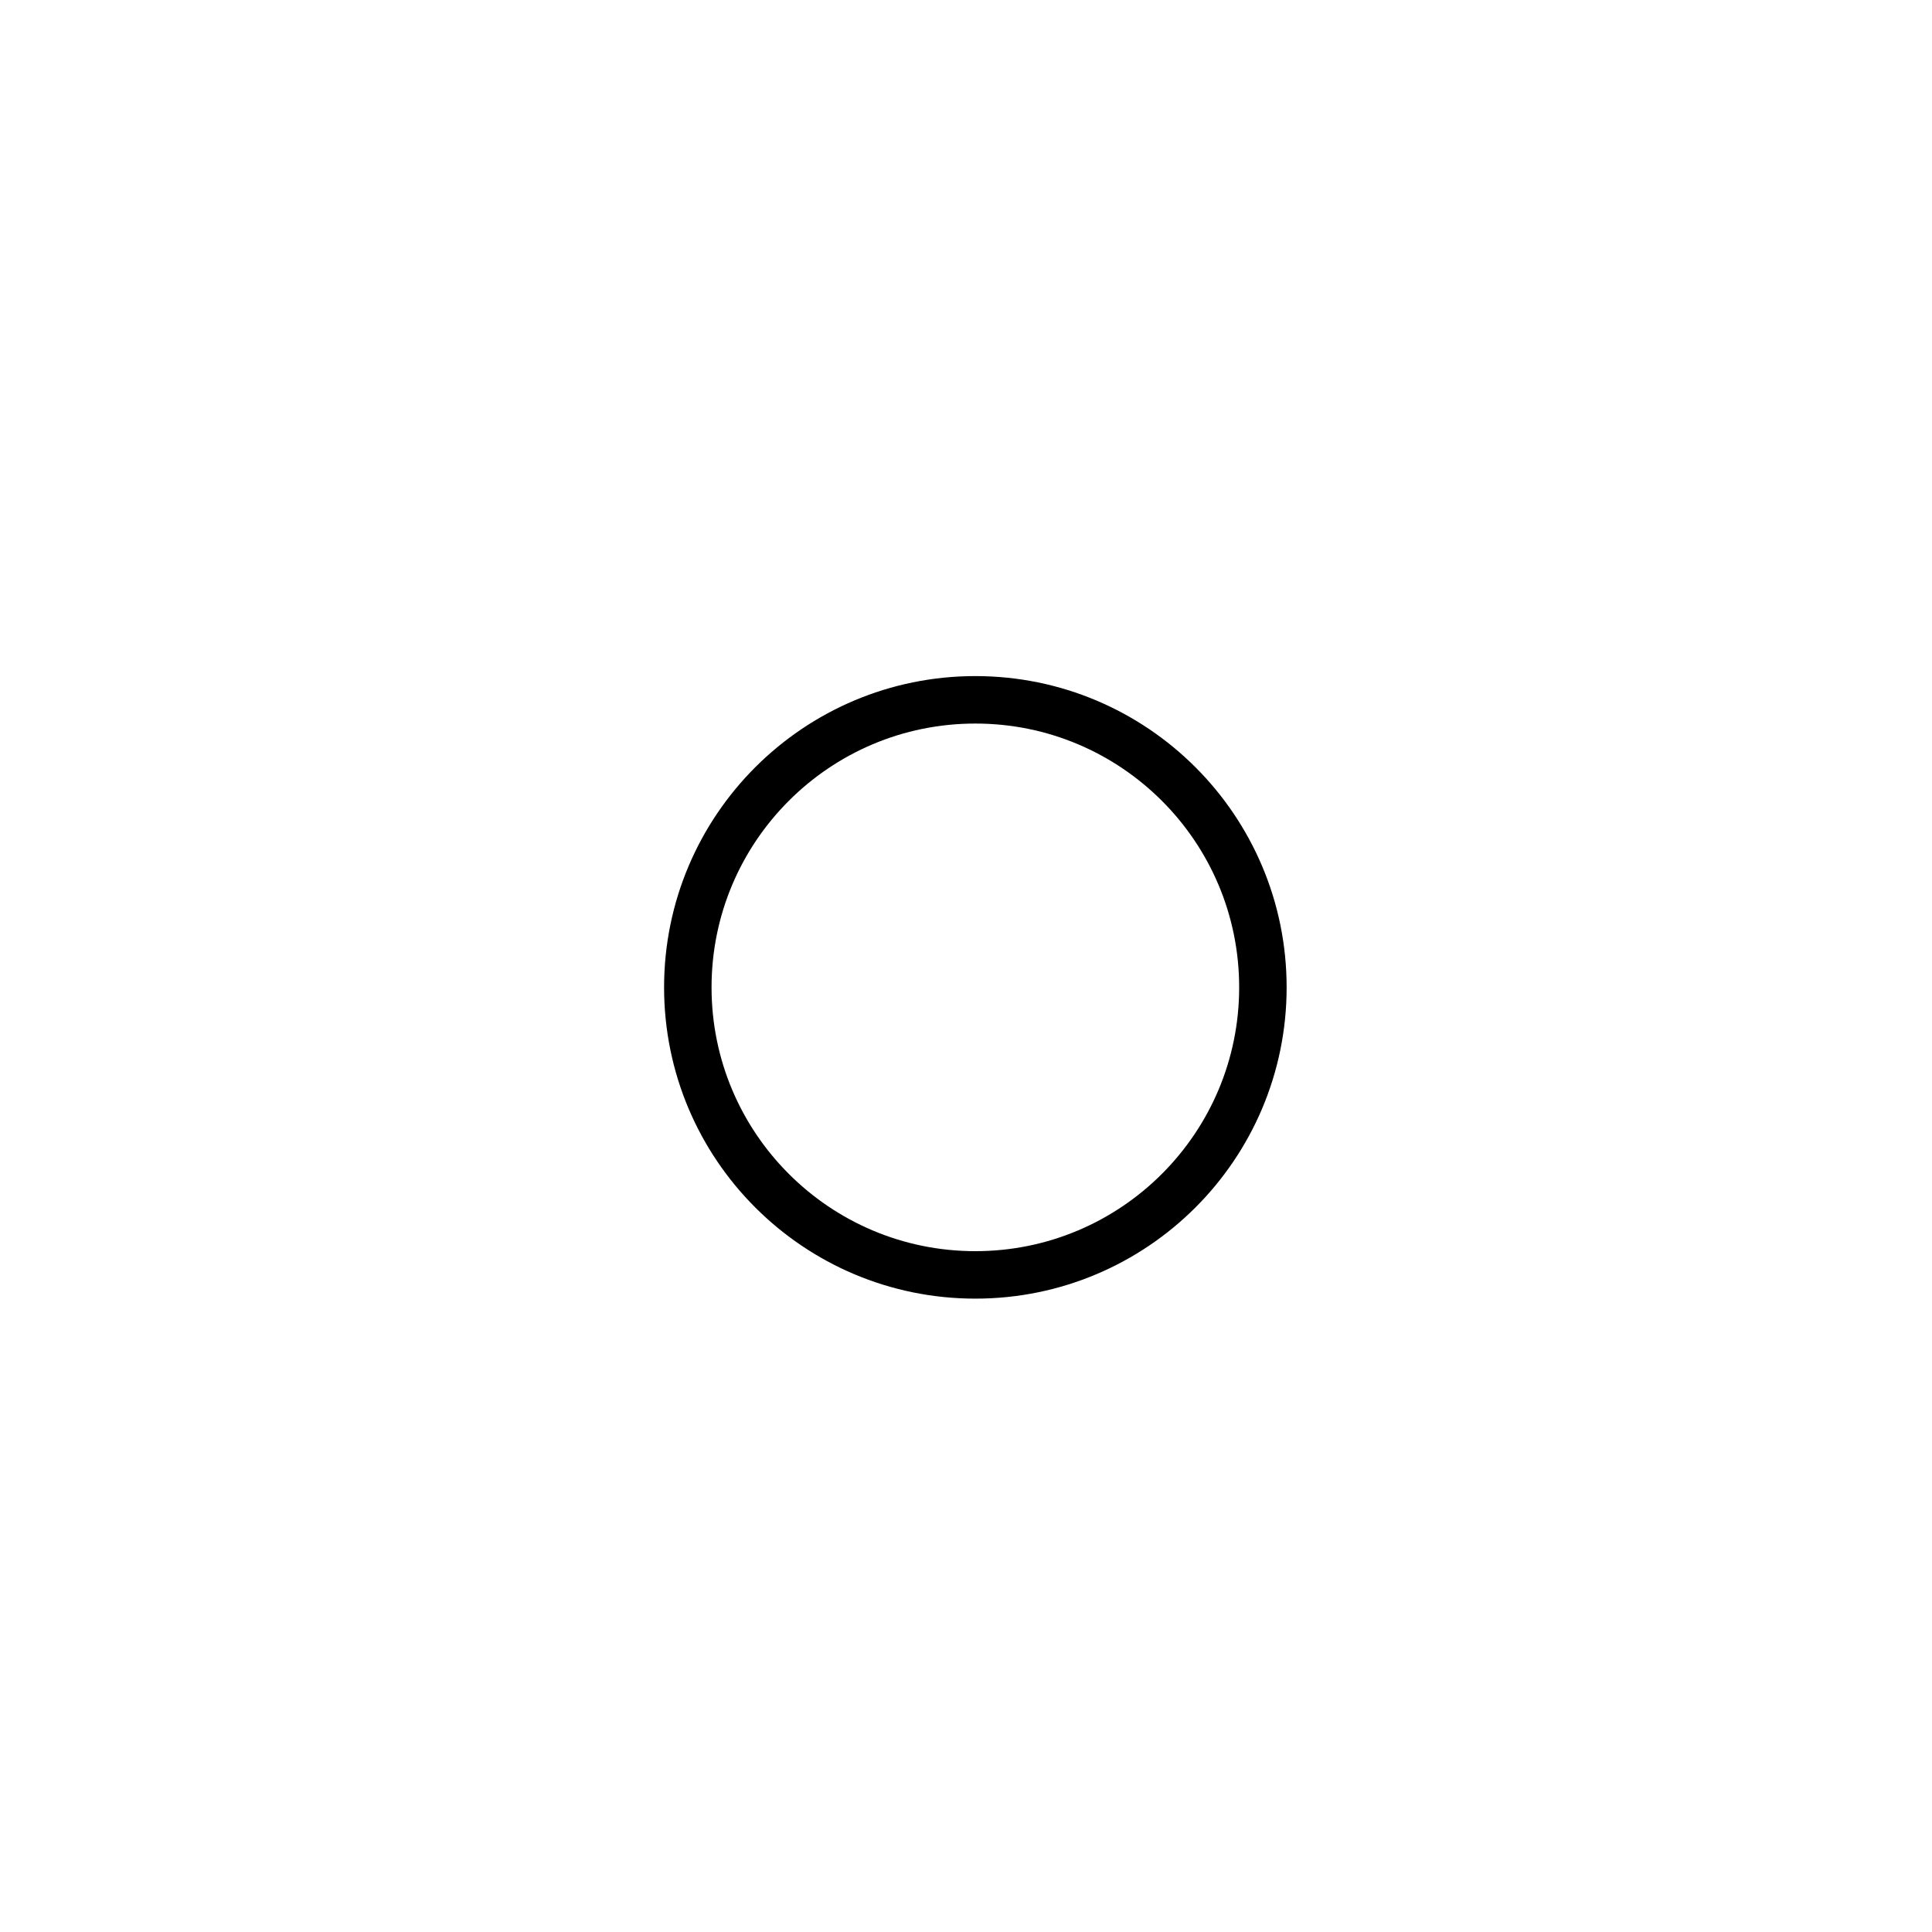
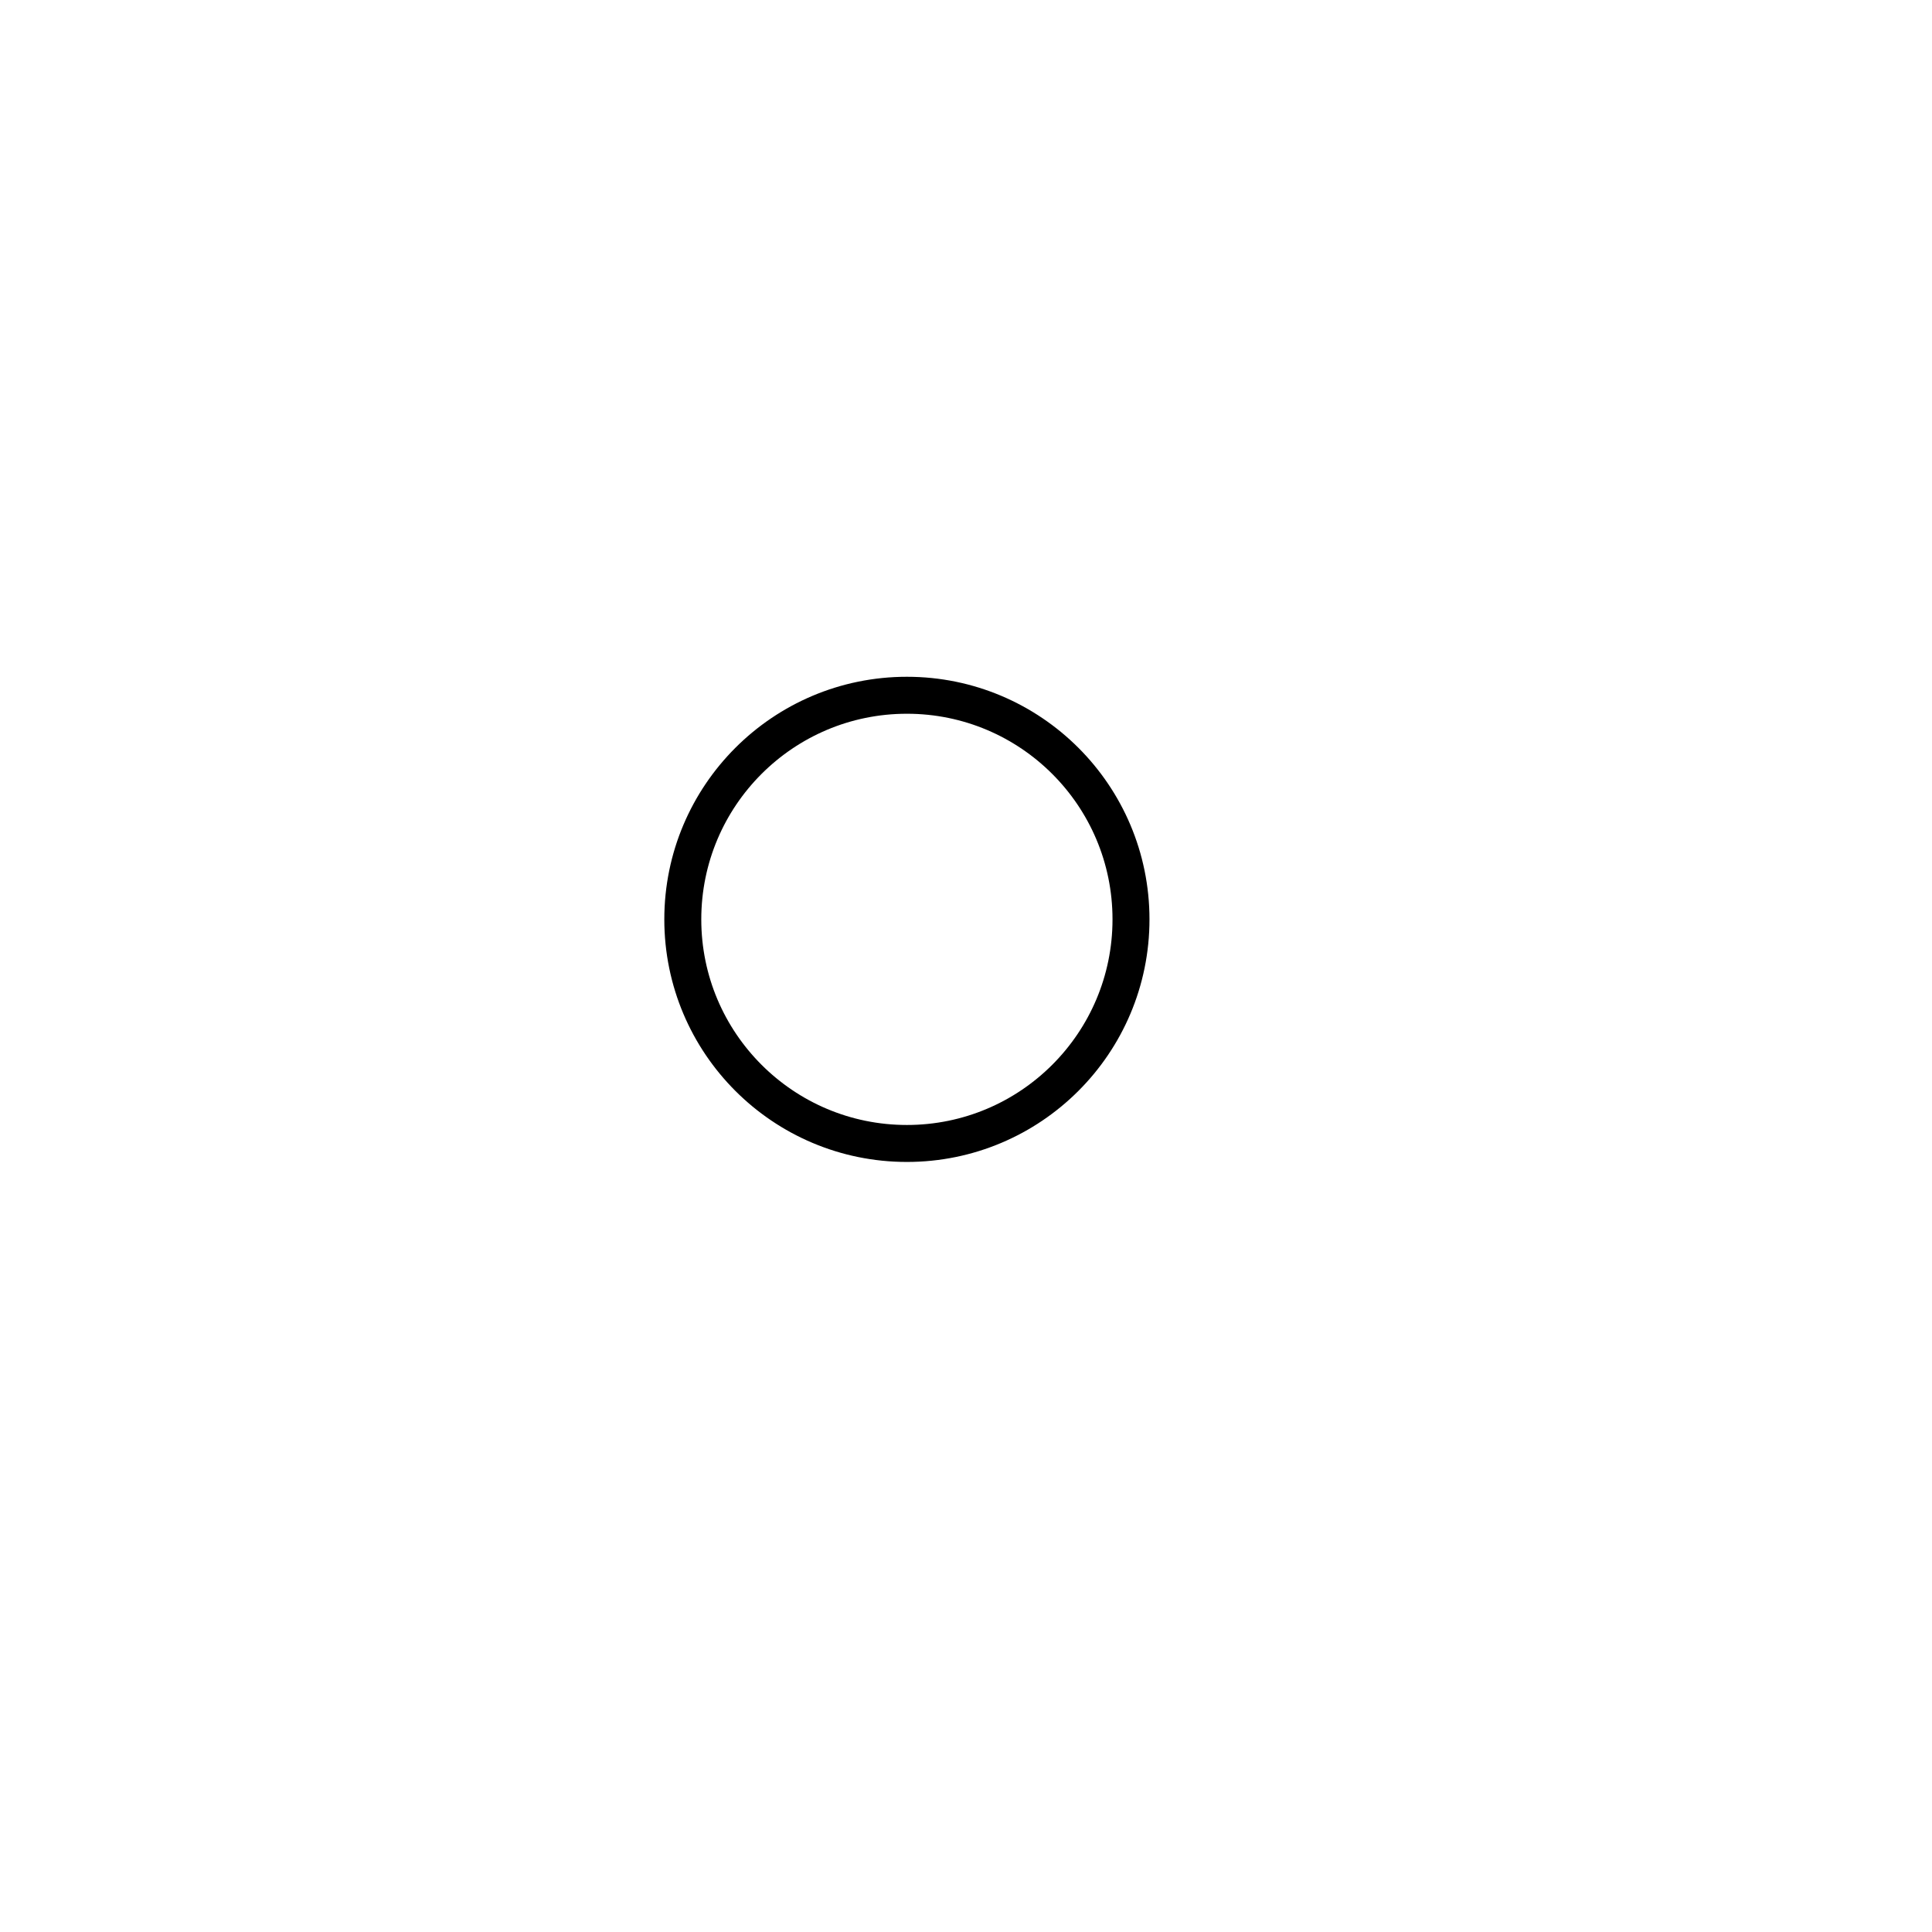
<svg xmlns="http://www.w3.org/2000/svg" width="16" height="16" viewBox="0 0 4.233 4.233" version="1.1" id="svg1">
  <defs id="defs1" />
  <g id="layer1" transform="translate(0,-292.7667)">
-     <circle style="fill:none;stroke:#000000;stroke-width:0.104;stroke-linecap:square;stroke-miterlimit:4;stroke-dasharray:none" id="path4-8" cx="2.137" cy="294.93" r="0.63" />
+     <circle style="fill:none;stroke:#000000;stroke-width:0.081;stroke-linecap:square;stroke-miterlimit:4;stroke-dasharray:none" id="path4-8" cx="1.987" cy="294.781" r="0.491" />
  </g>
</svg>
